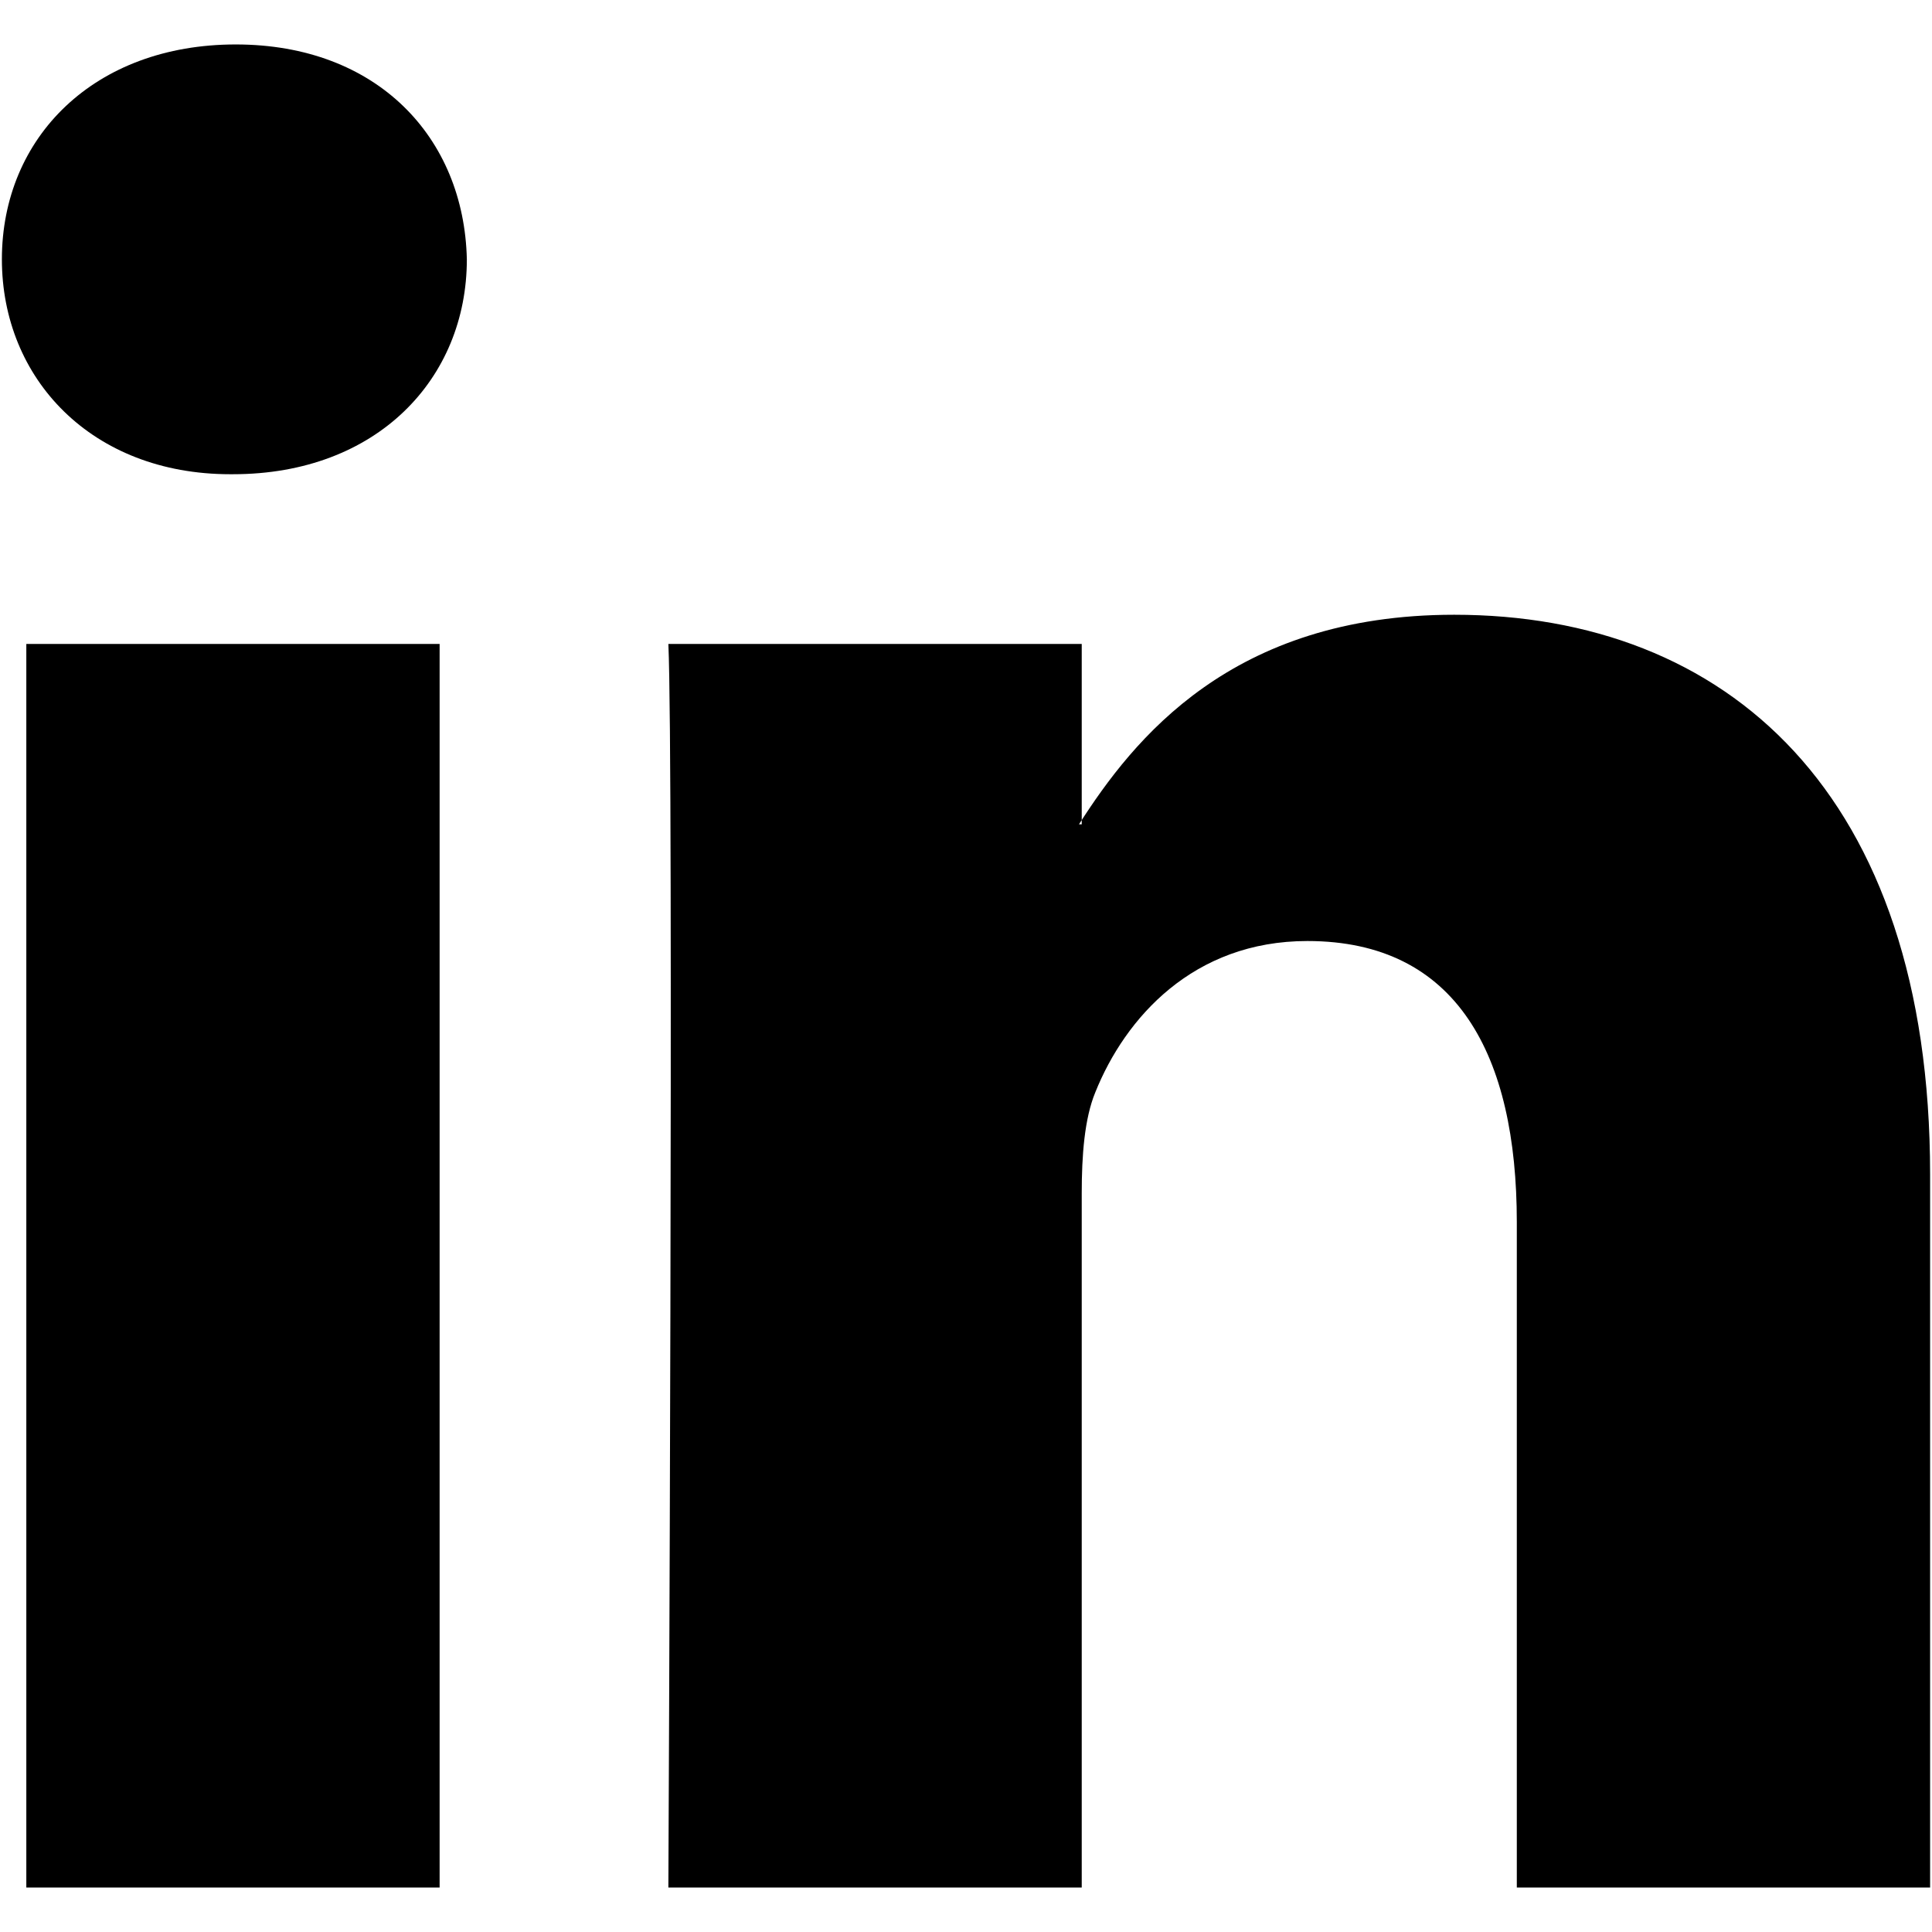
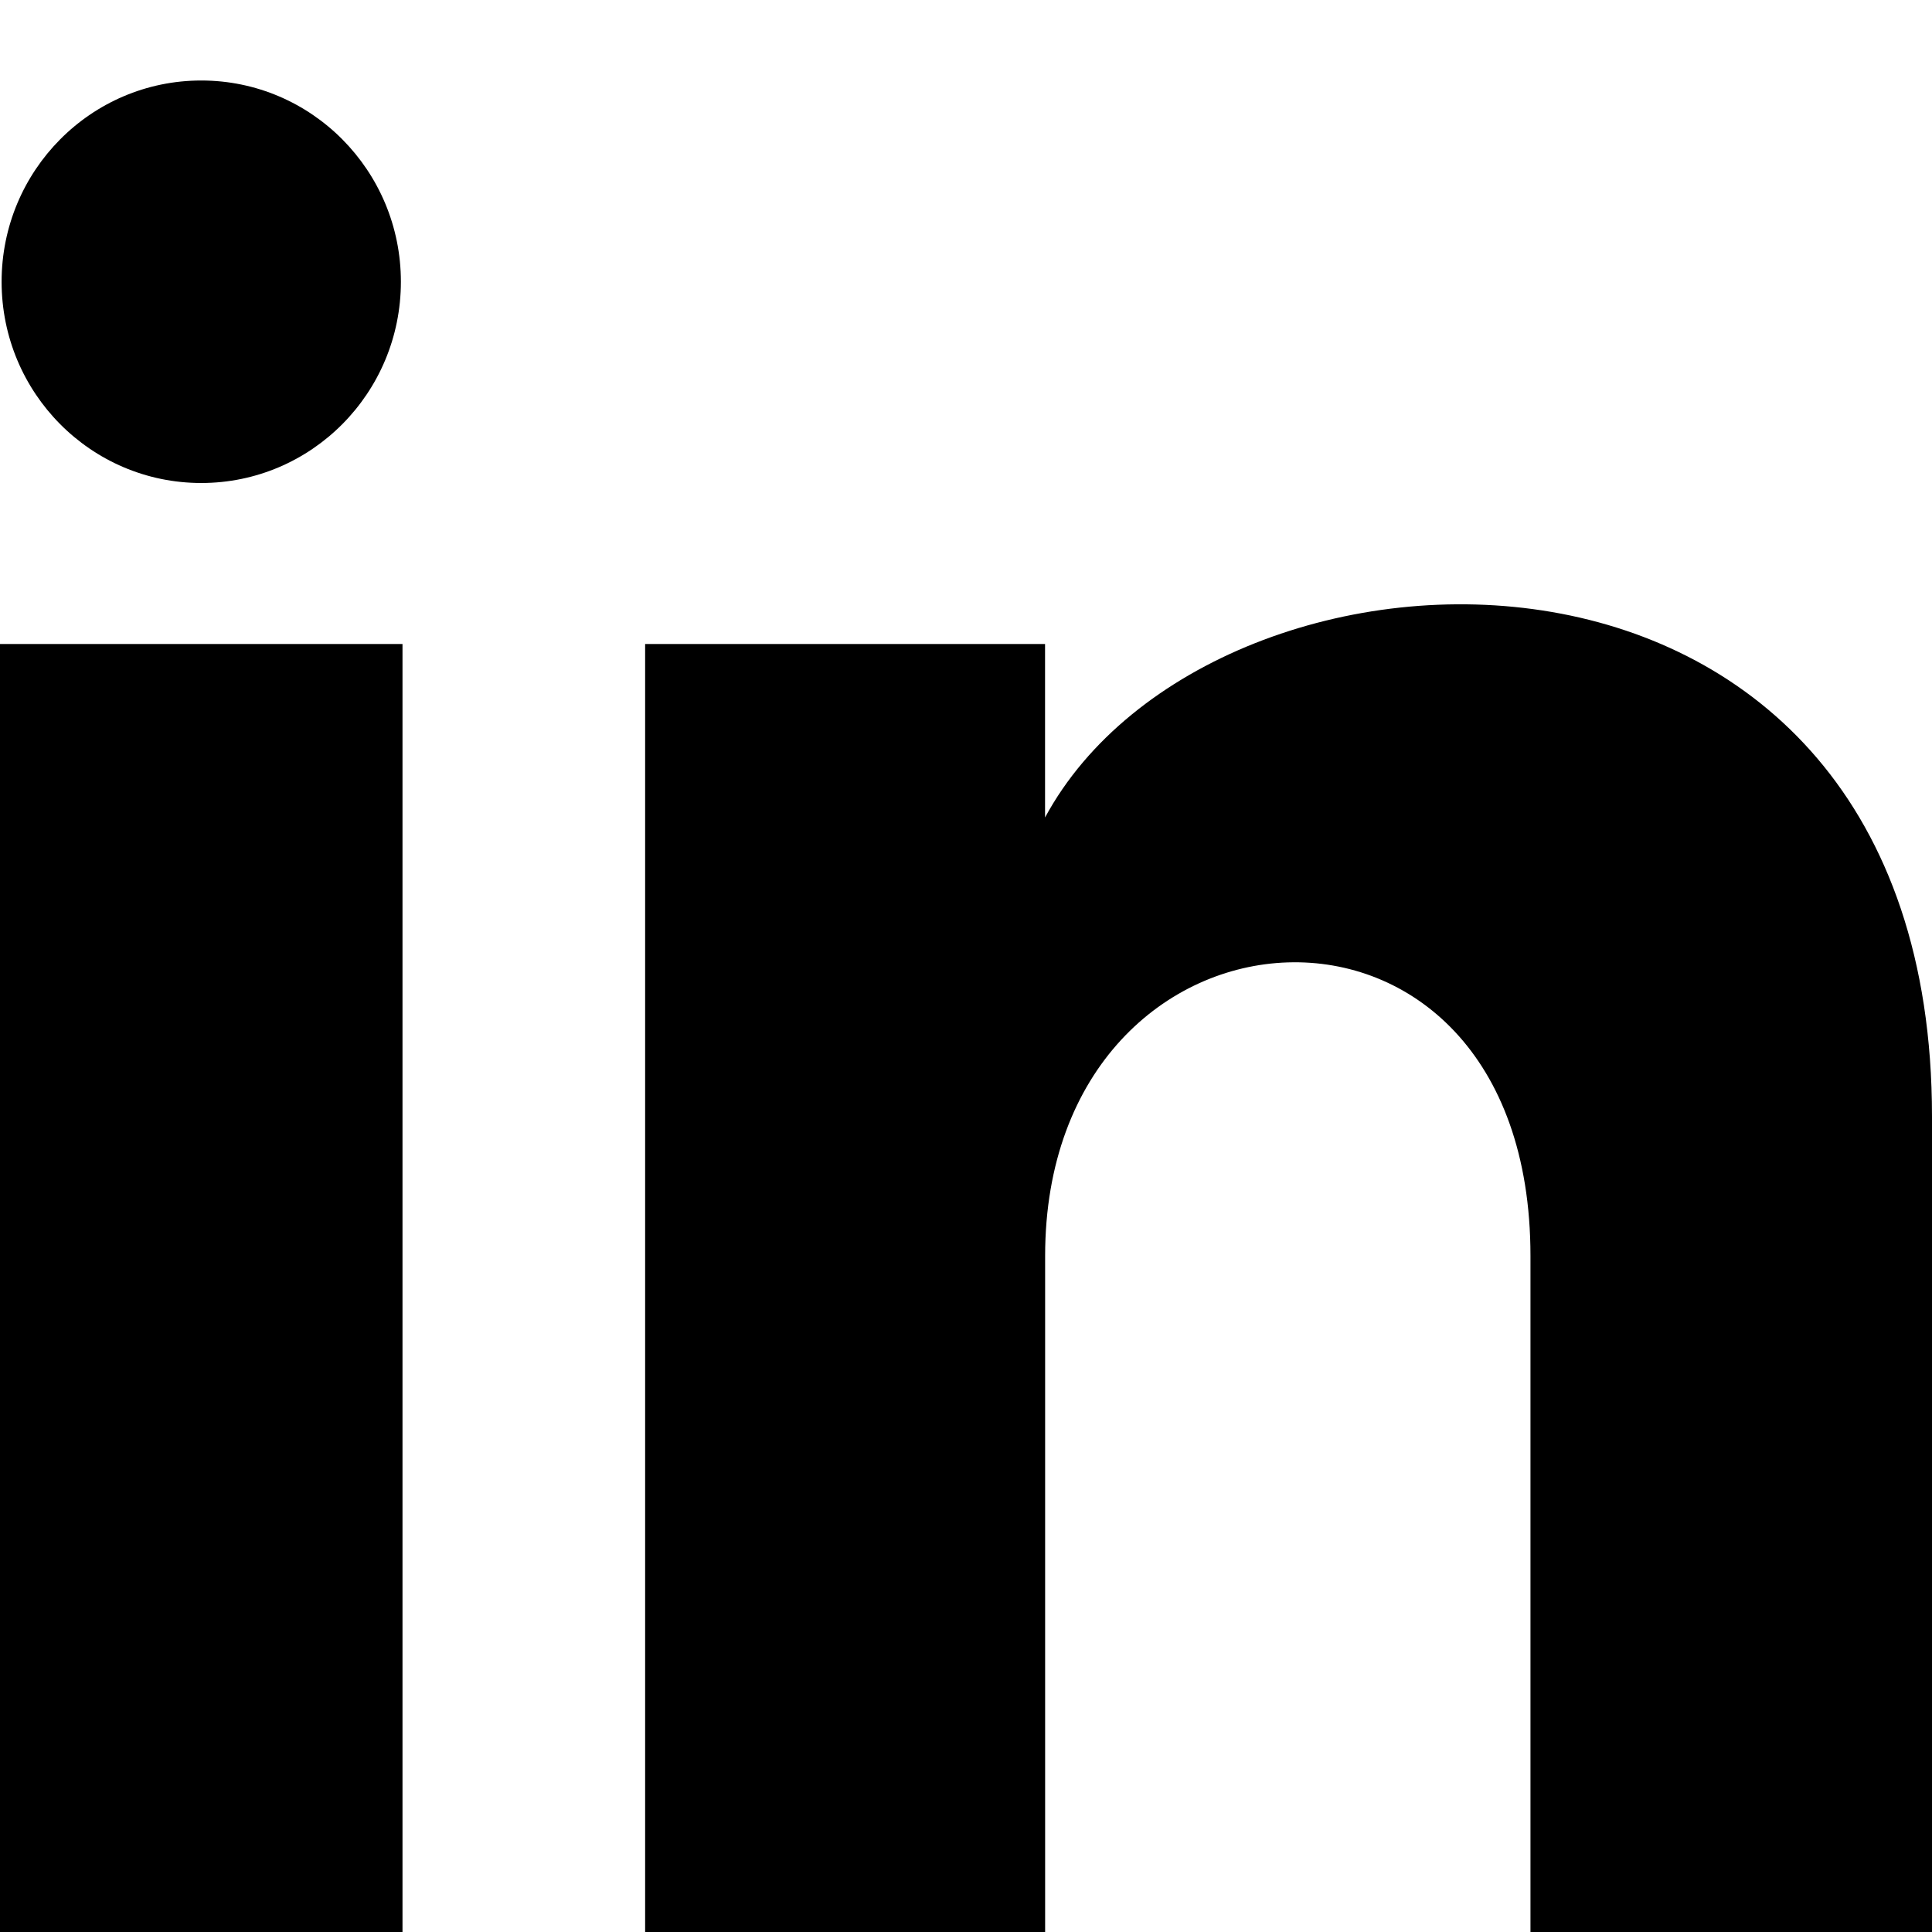
- <svg xmlns="http://www.w3.org/2000/svg" fill="#000000" version="1.1" width="30px" height="30px" viewBox="0 0 512 512" xml:space="preserve">
-   <g id="7935ec95c421cee6d86eb22ecd125aef">
-     <path style="display: inline; fill-rule: evenodd; clip-rule: evenodd;" d="M116.504,500.219V170.654H6.975v329.564H116.504   L116.504,500.219z M61.751,125.674c38.183,0,61.968-25.328,61.968-56.953c-0.722-32.328-23.785-56.941-61.252-56.941   C24.994,11.781,0.5,36.394,0.5,68.722c0,31.625,23.772,56.953,60.53,56.953H61.751L61.751,125.674z M177.124,500.219   c0,0,1.437-298.643,0-329.564H286.67v47.794h-0.727c14.404-22.49,40.354-55.533,99.44-55.533   c72.085,0,126.116,47.103,126.116,148.333v188.971H401.971V323.912c0-44.301-15.848-74.531-55.497-74.531   c-30.254,0-48.284,20.38-56.202,40.08c-2.897,7.012-3.602,16.861-3.602,26.711v184.047H177.124L177.124,500.219z">
- 
- </path>
-   </g>
+ <svg xmlns="http://www.w3.org/2000/svg" width="24" height="24" viewBox="0 0 24 24">
+   <path d="M4.98 3.5c0 1.381-1.11 2.5-2.48 2.5s-2.48-1.119-2.48-2.5c0-1.38 1.11-2.5 2.48-2.5s2.48 1.12 2.48 2.5zm.02 4.5h-5v16h5v-16zm7.982 0h-4.968v16h4.969v-8.399c0-4.67 6.029-5.052 6.029 0v8.399h4.988v-10.131c0-7.88-8.922-7.593-11.018-3.714v-2.155z" />
</svg>
